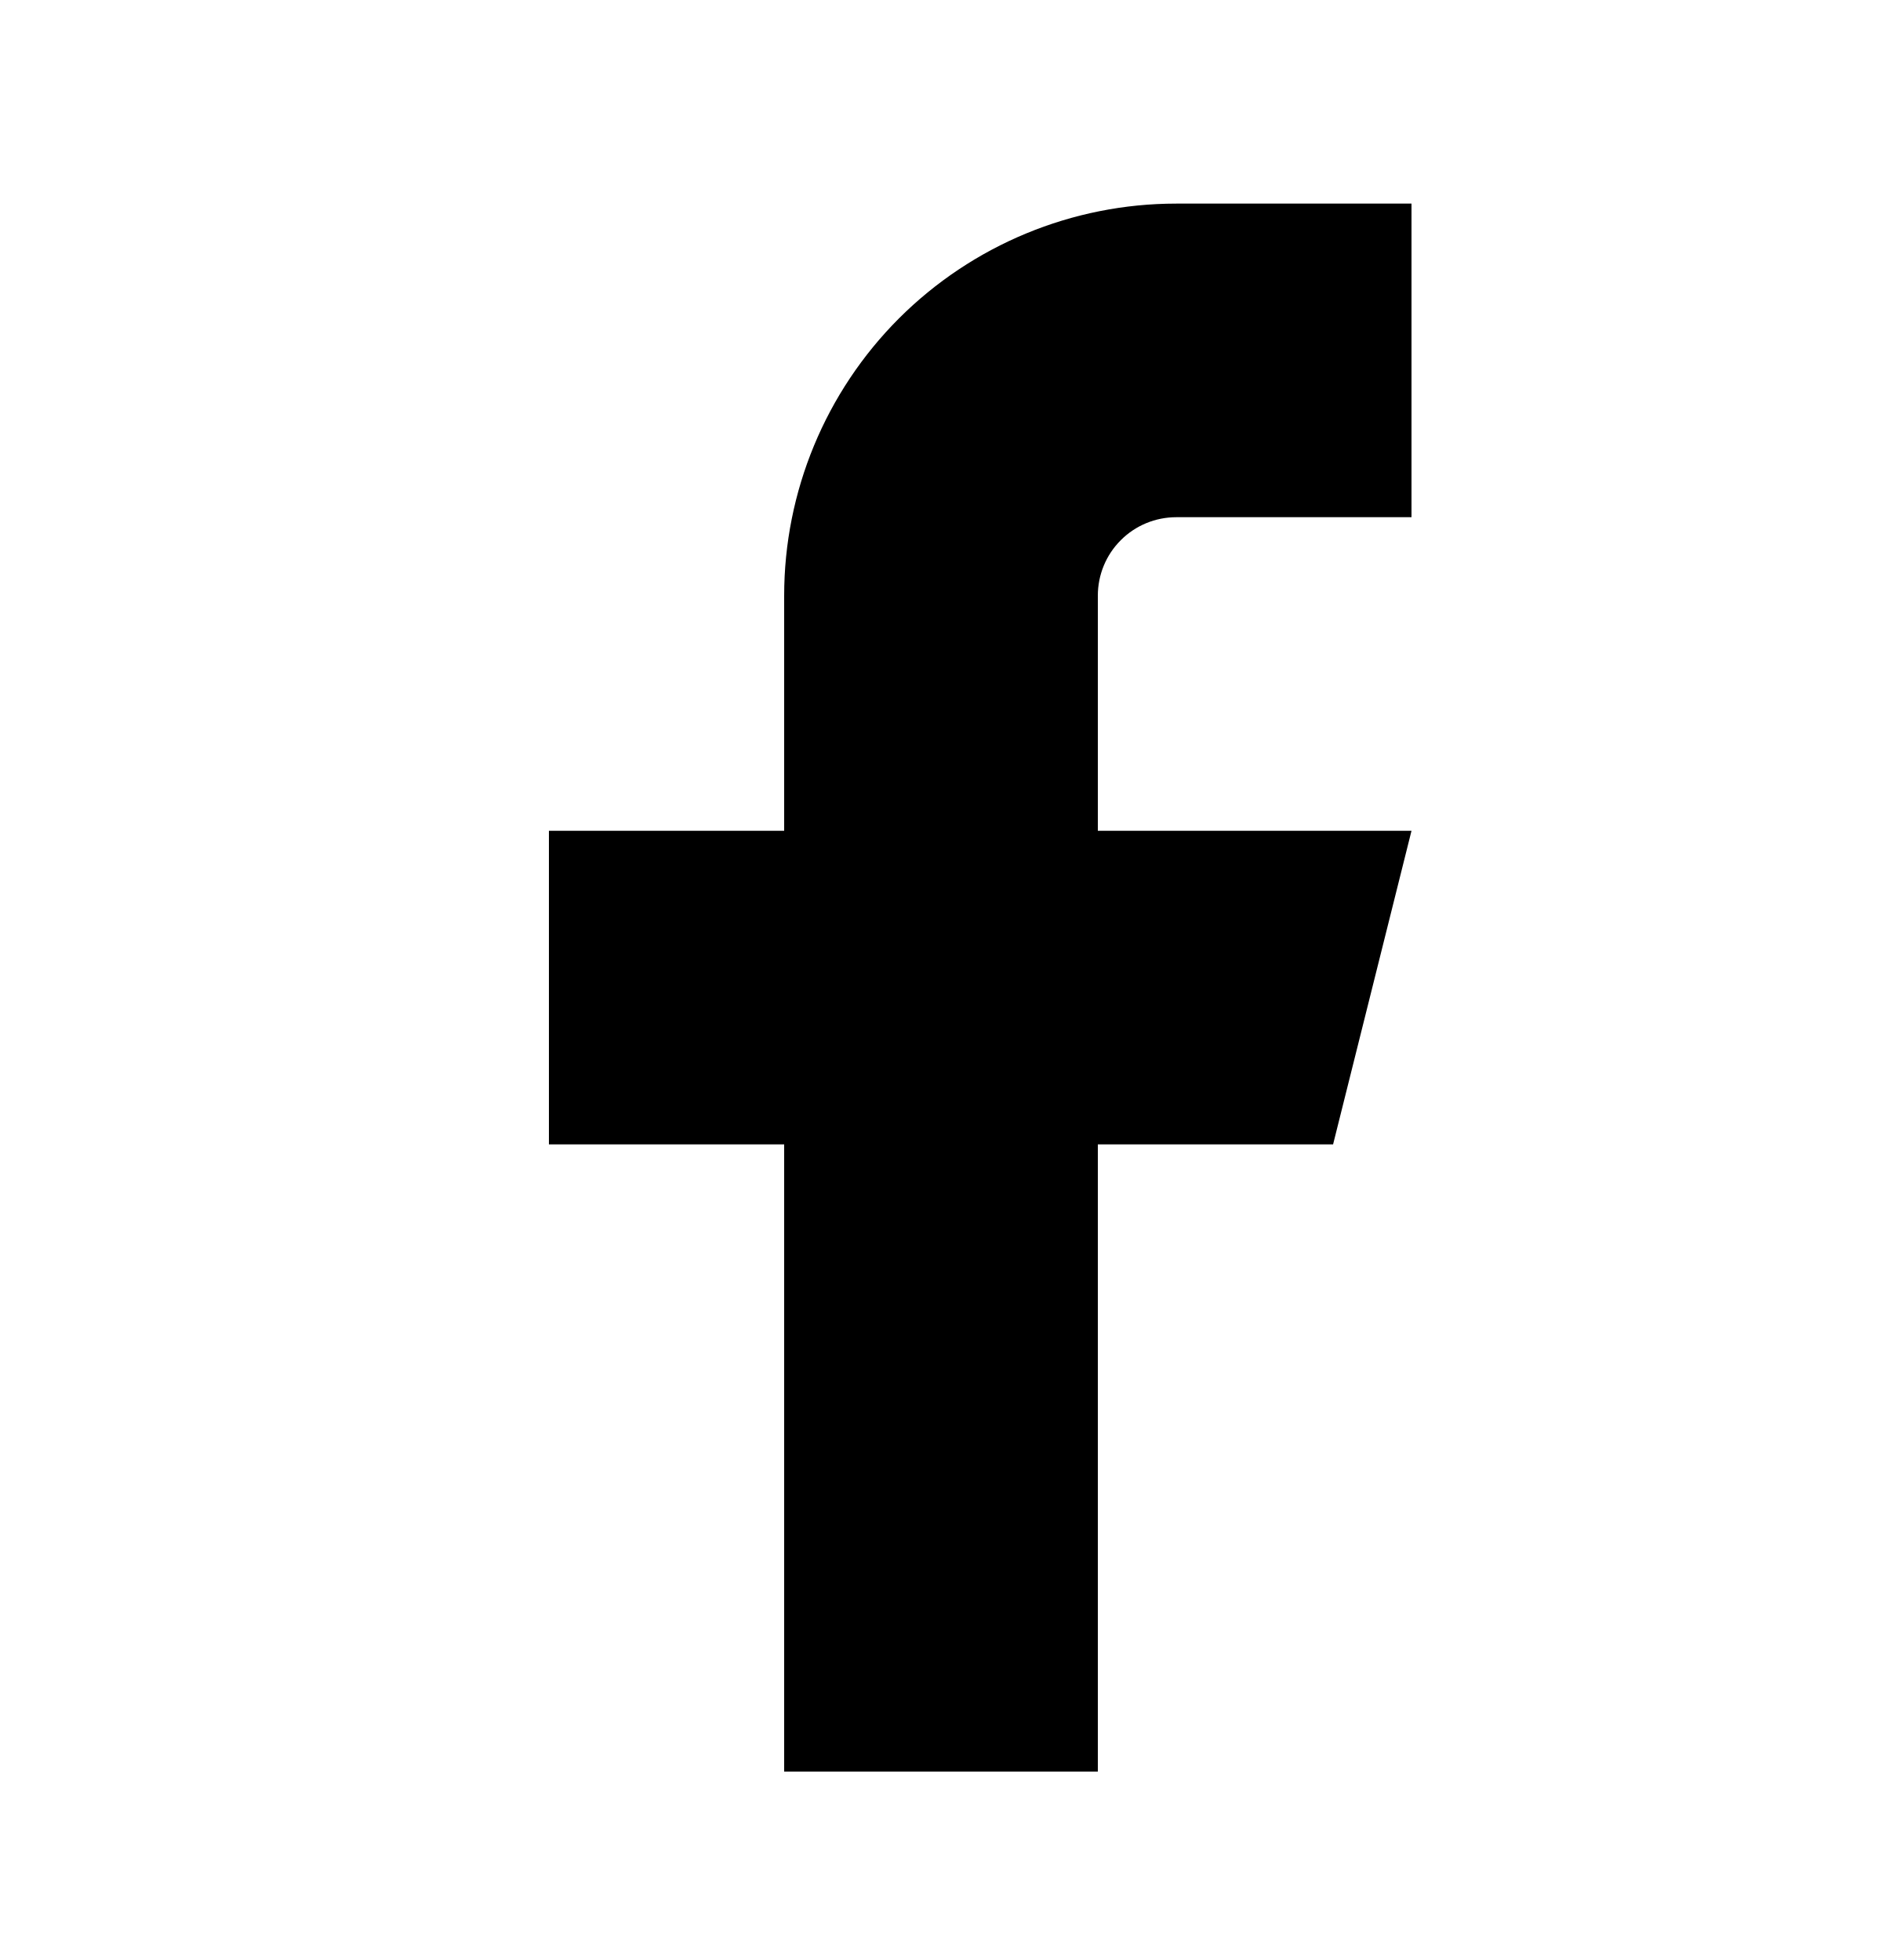
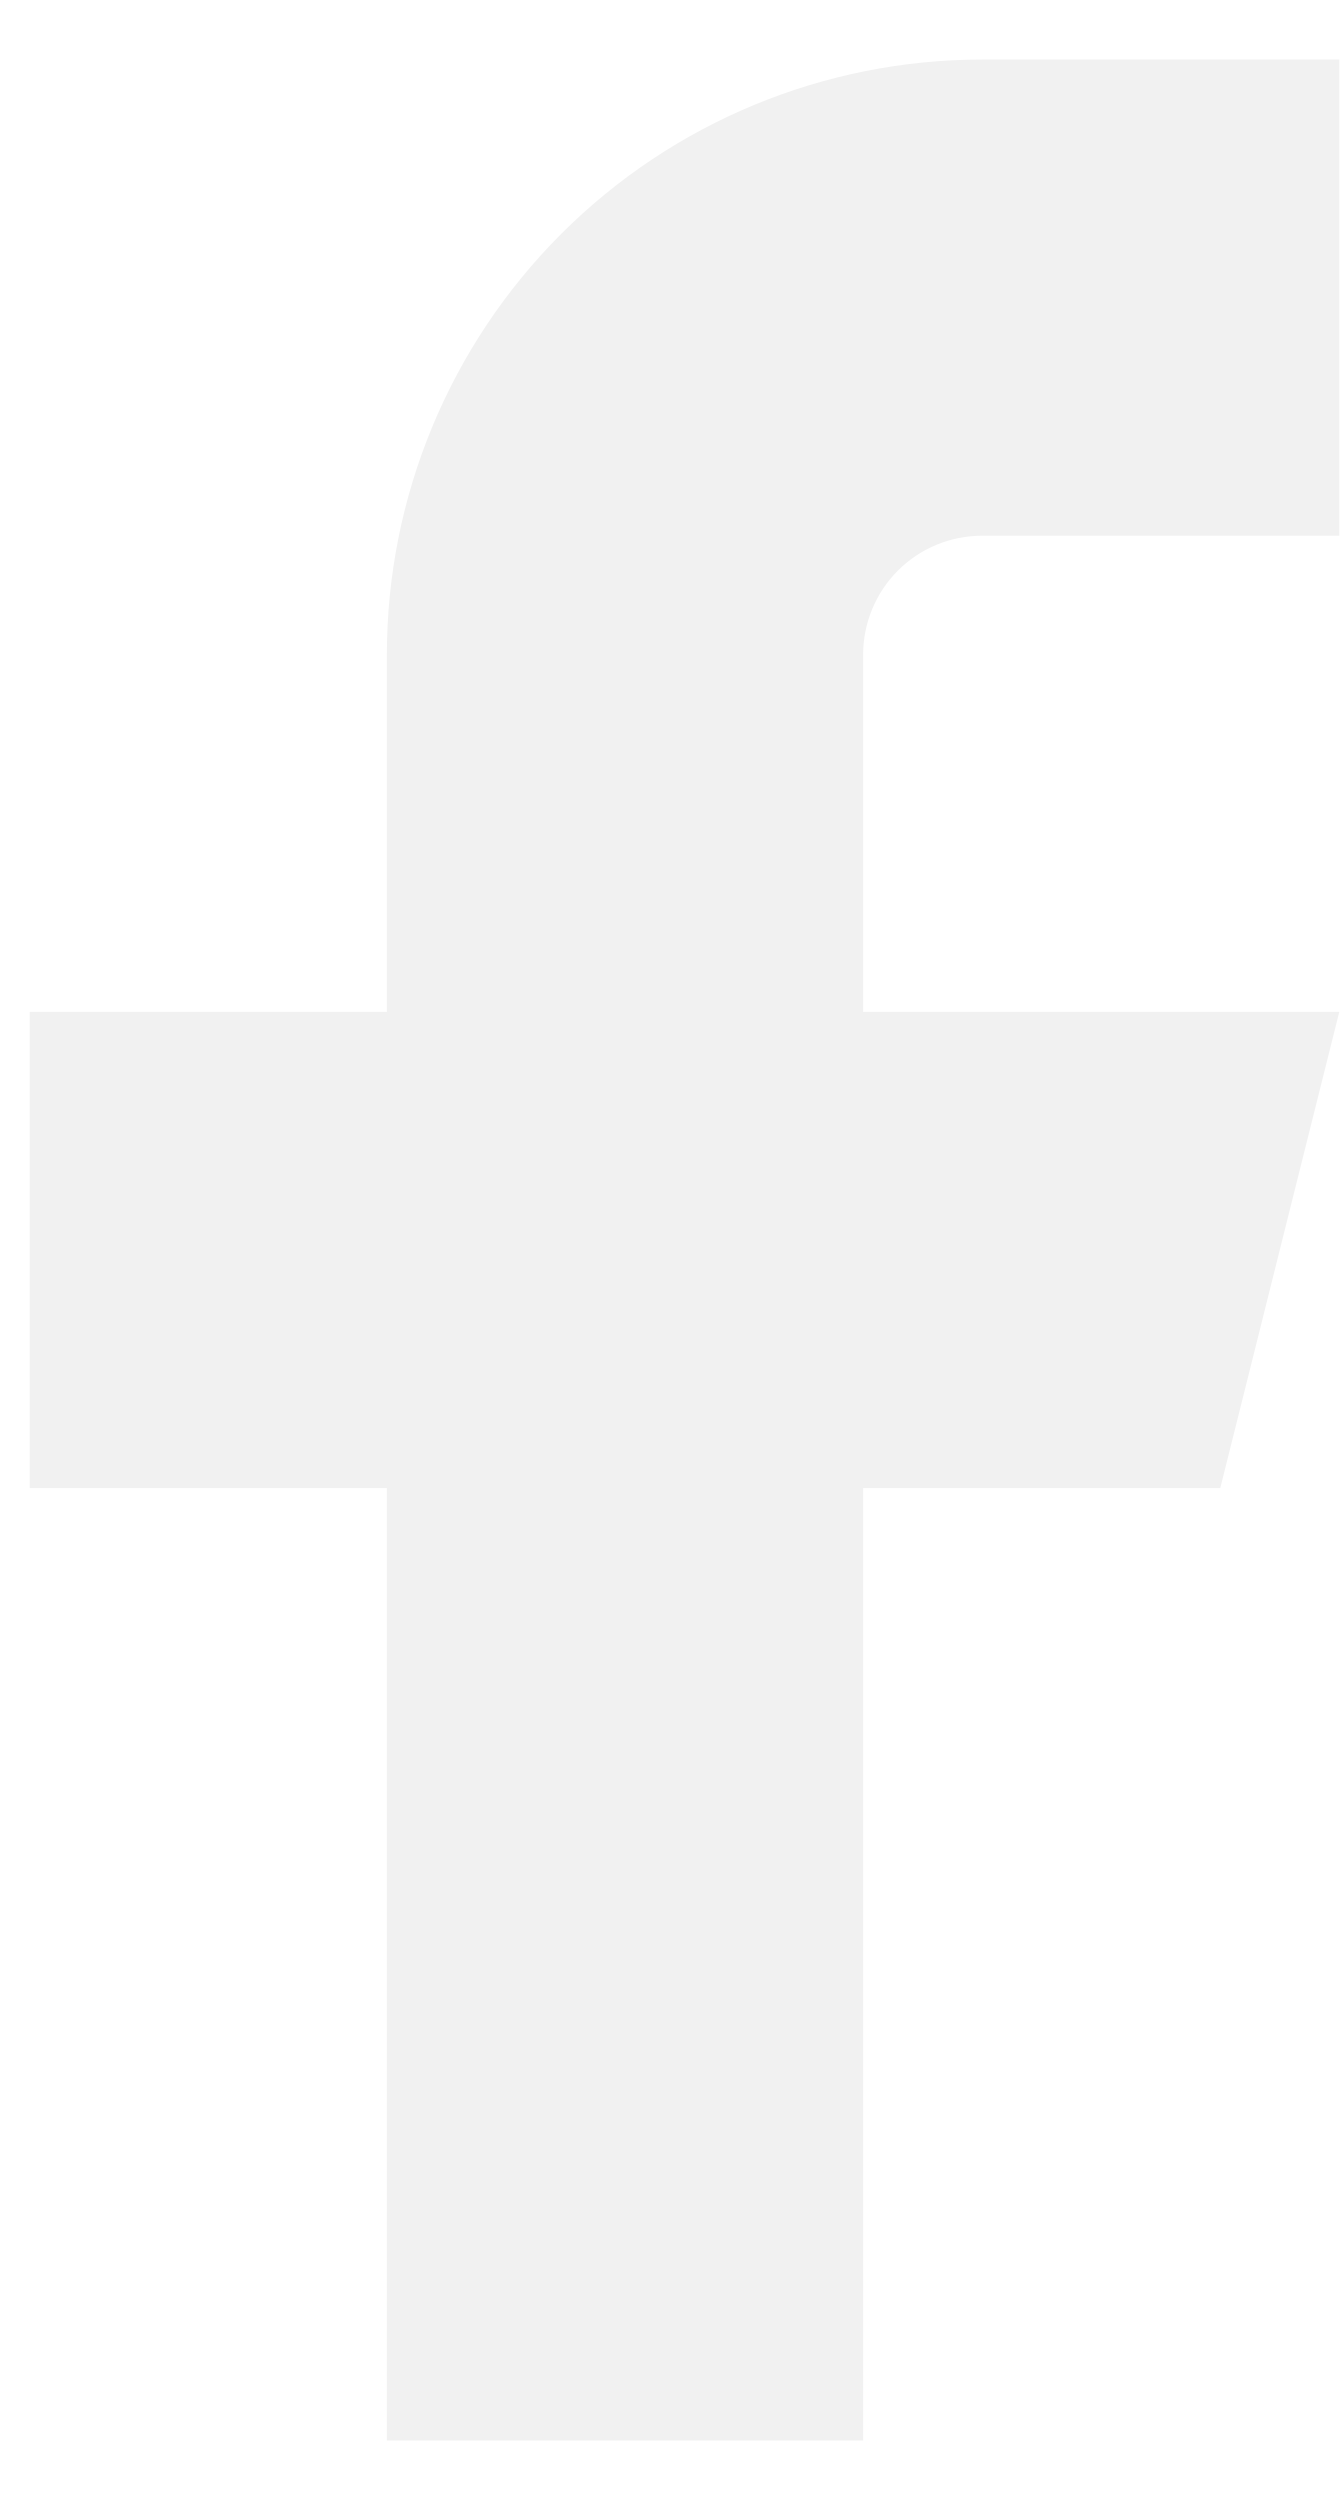
- <svg xmlns="http://www.w3.org/2000/svg" width="24" height="25" viewBox="0 0 24 25">
-   <path d="M18 2.597H15C13.674 2.597 12.402 3.124 11.464 4.061C10.527 4.999 10 6.271 10 7.597V10.597H7V14.597H10V22.597H14V14.597H17L18 10.597H14V7.597C14 7.332 14.105 7.077 14.293 6.89C14.48 6.702 14.735 6.597 15 6.597H18V2.597Z" />
+ <svg xmlns="http://www.w3.org/2000/svg" width="15" height="28" viewBox="0 0 15 28" fill="none">
+   <path d="M15 0.667H11C9.232 0.667 7.536 1.369 6.286 2.619C5.036 3.869 4.333 5.565 4.333 7.333V11.333H0.333V16.666H4.333V27.333H9.667V16.666H13.667L15 11.333H9.667V7.333C9.667 6.98 9.807 6.64 10.057 6.39C10.307 6.14 10.646 6 11 6H15V0.667Z" fill="#F1F1F1" />
</svg>
